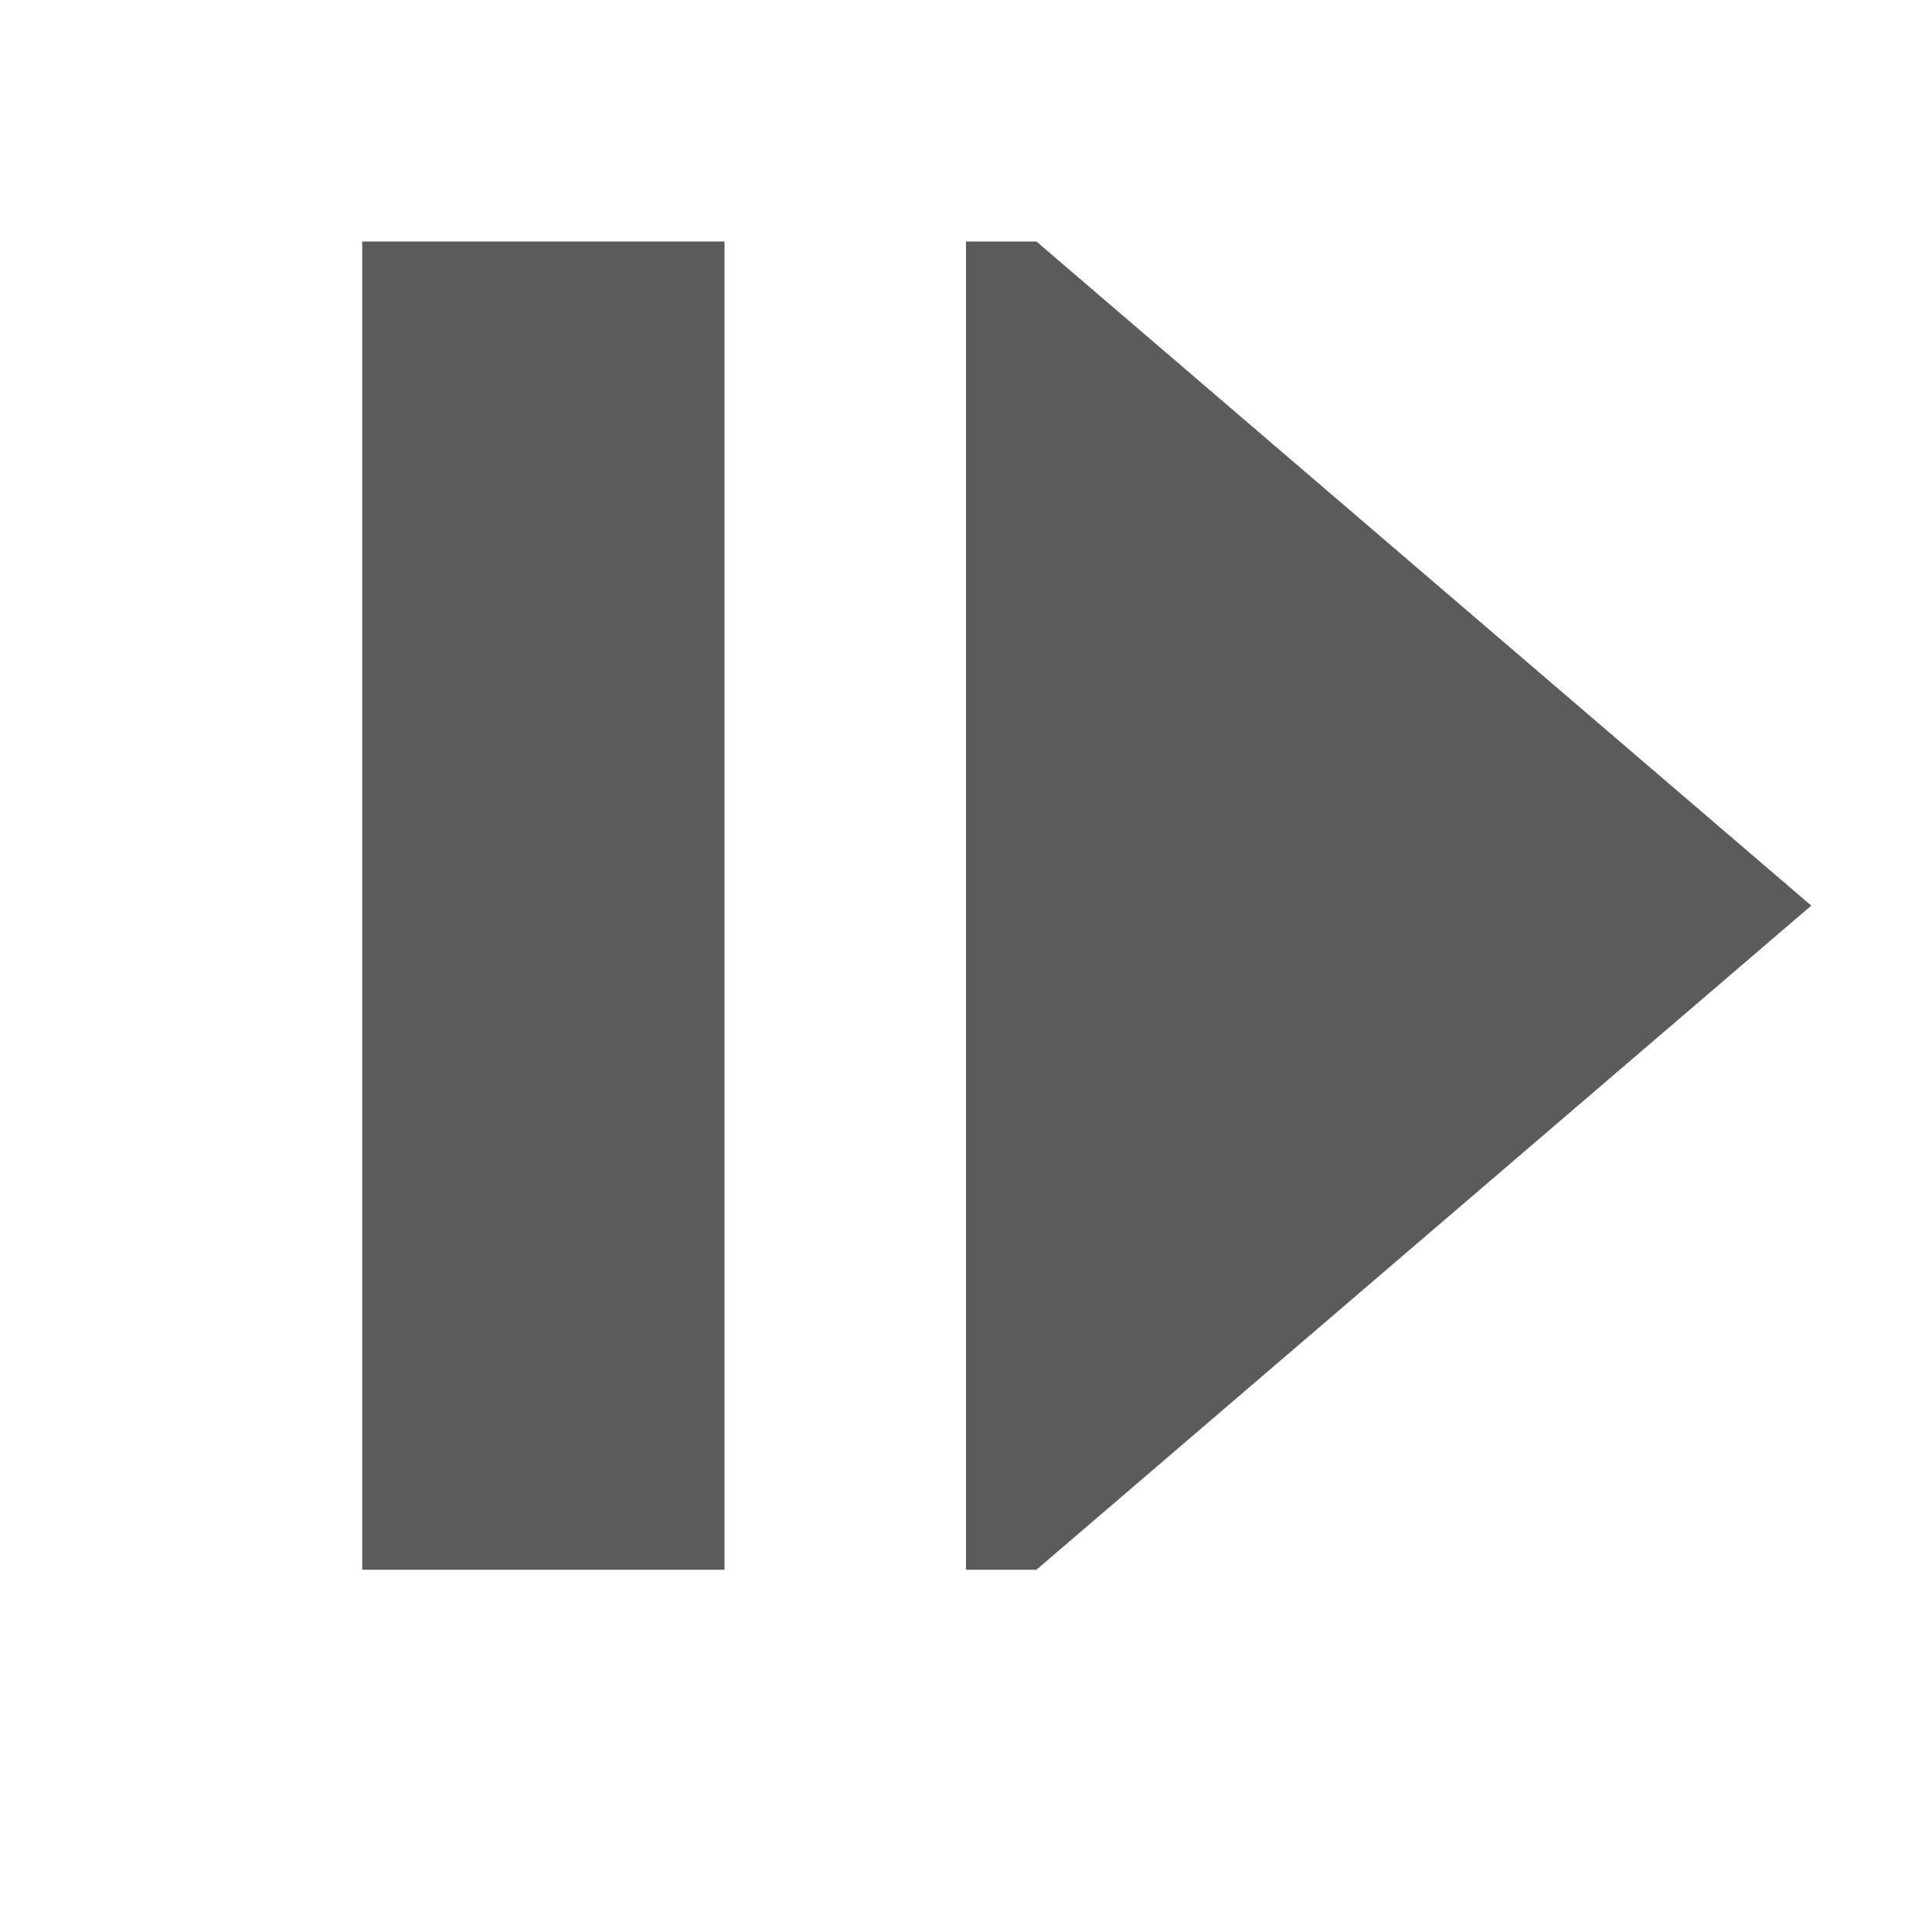
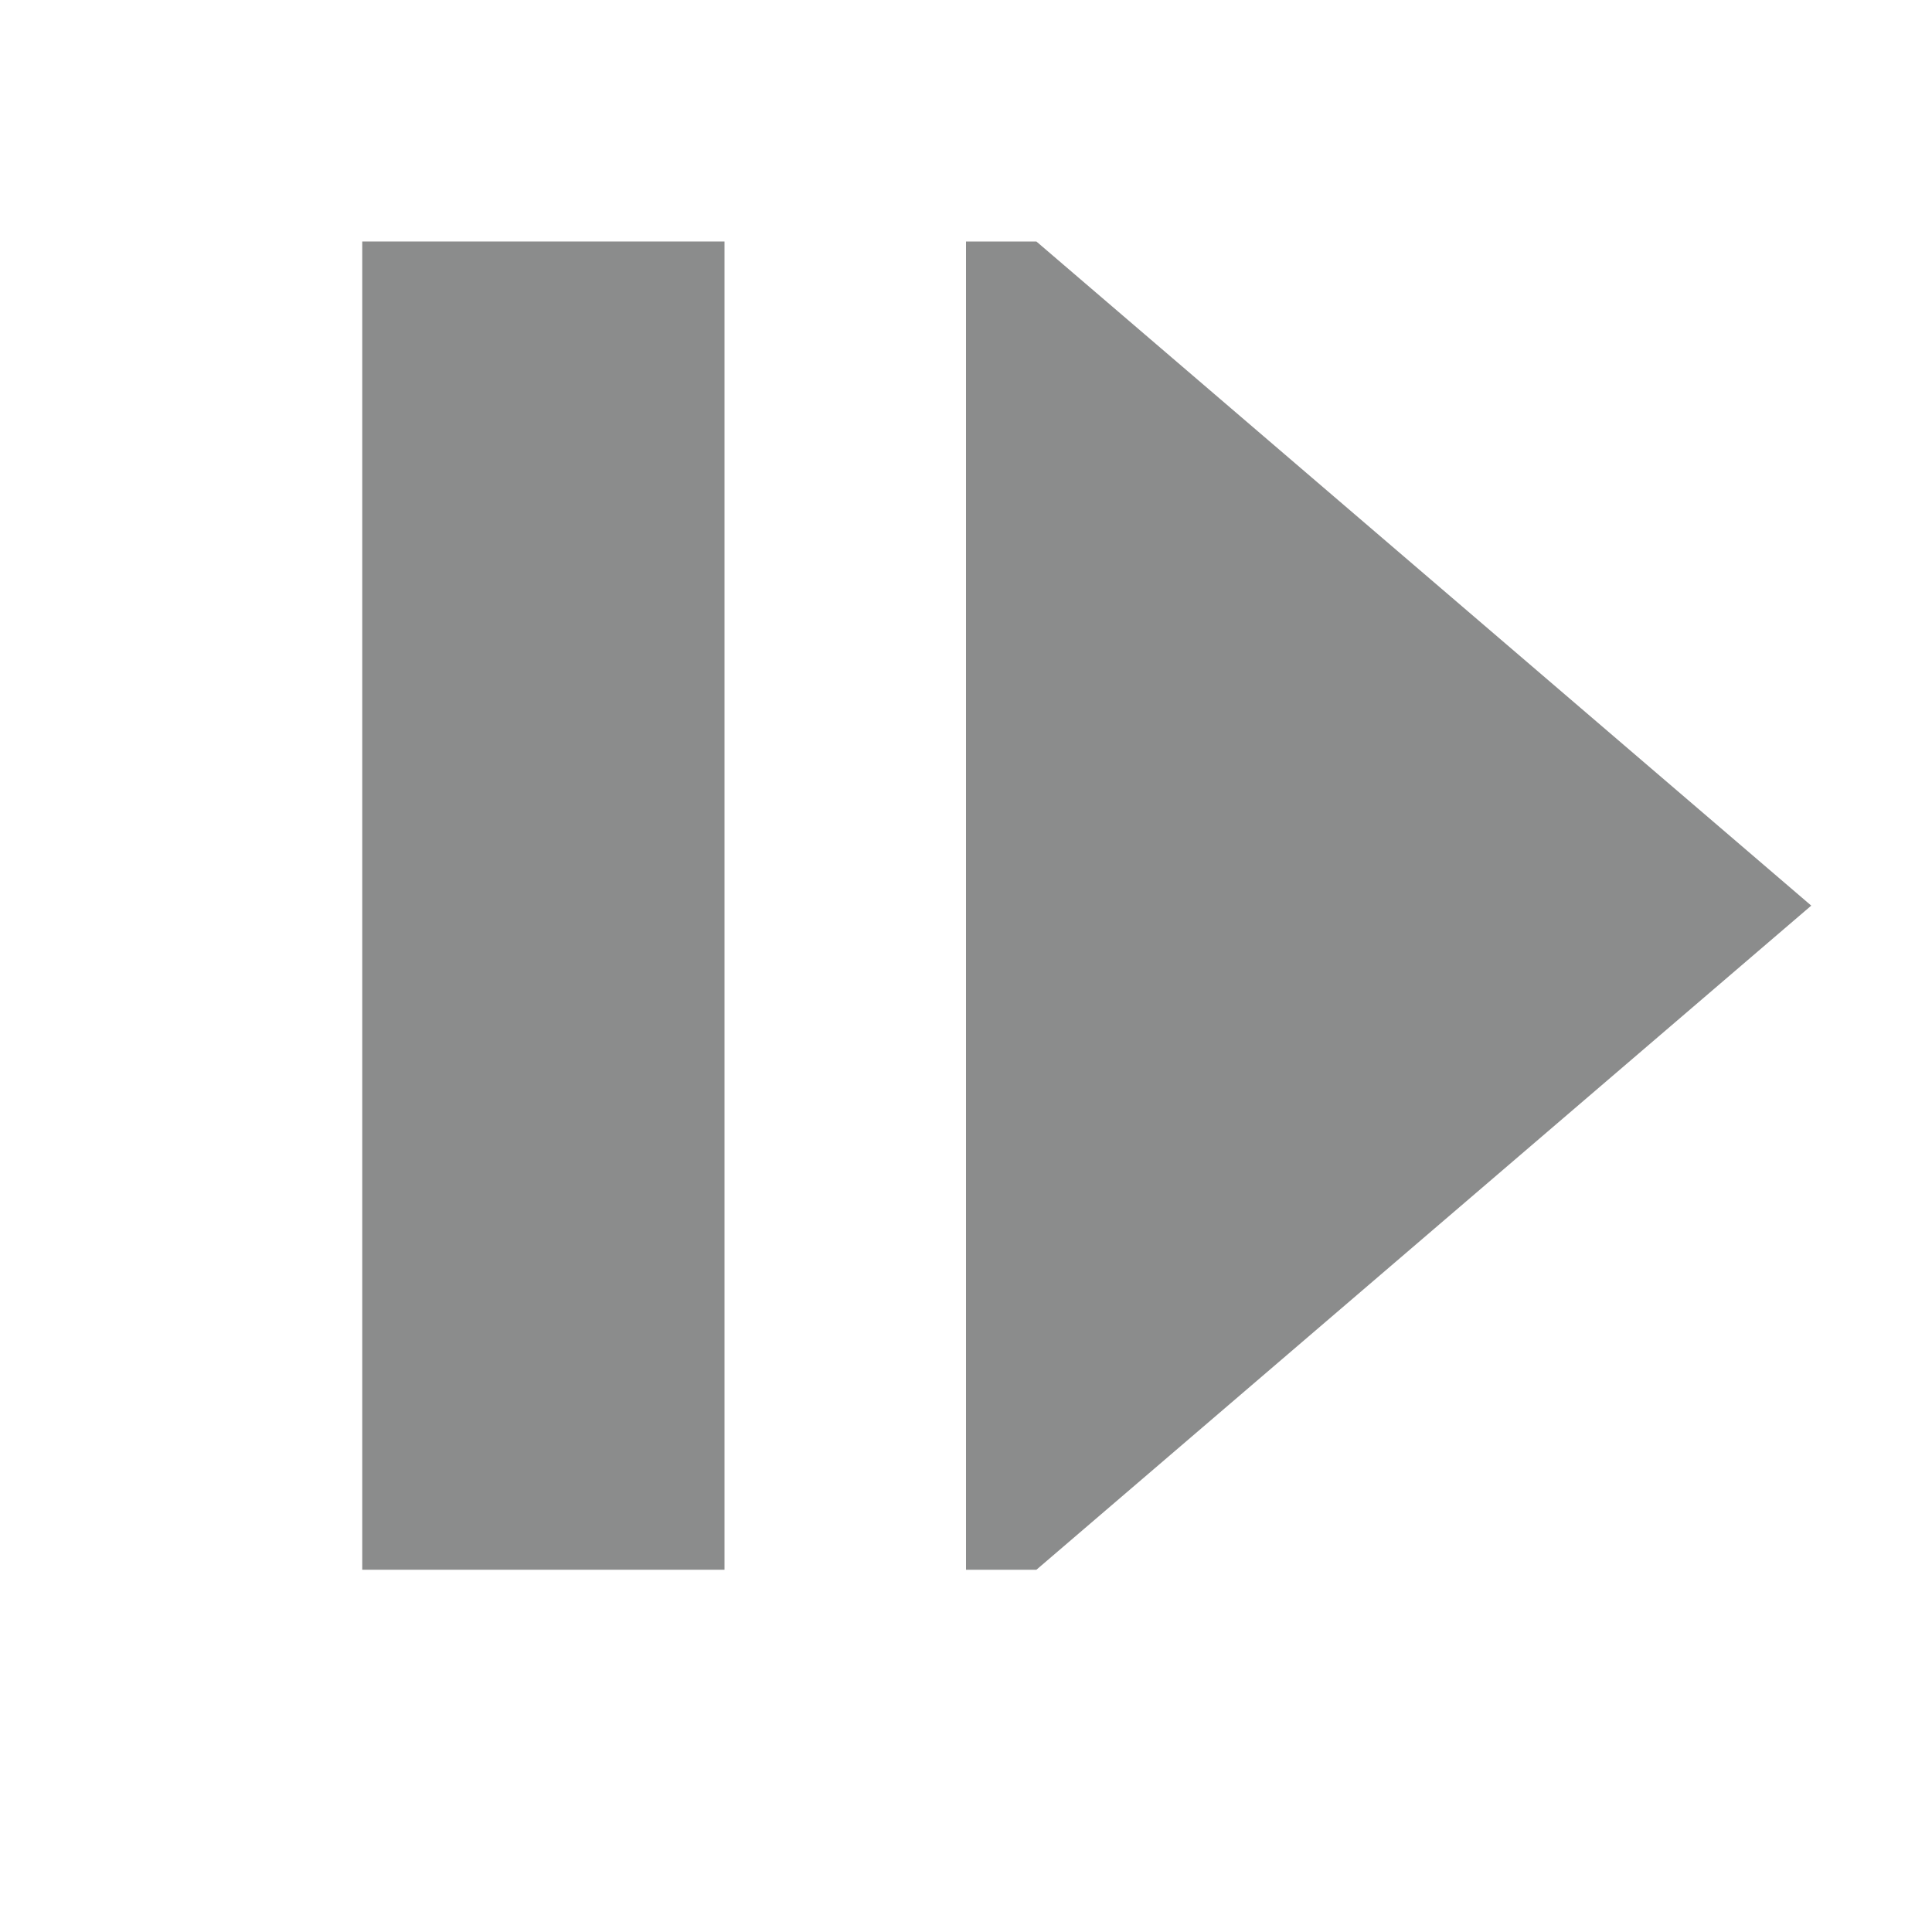
<svg xmlns="http://www.w3.org/2000/svg" width="16" height="16" viewBox="0 0 16 16">
-   <polygon fill="#5A5B5B" points="8 2 8.583 2 15 7.5 8.583 13 8 13" />
-   <rect width="3" height="11" x="3" y="2" fill="#5A5B5B" />
+   <g opacity=".7">
+     <polygon fill="#5A5B5B" points="8 2 8.583 2 15 7.5 8.583 13 8 13" />
+     <rect width="3" height="11" x="3" y="2" fill="#5A5B5B" />
+   </g>
</svg>
